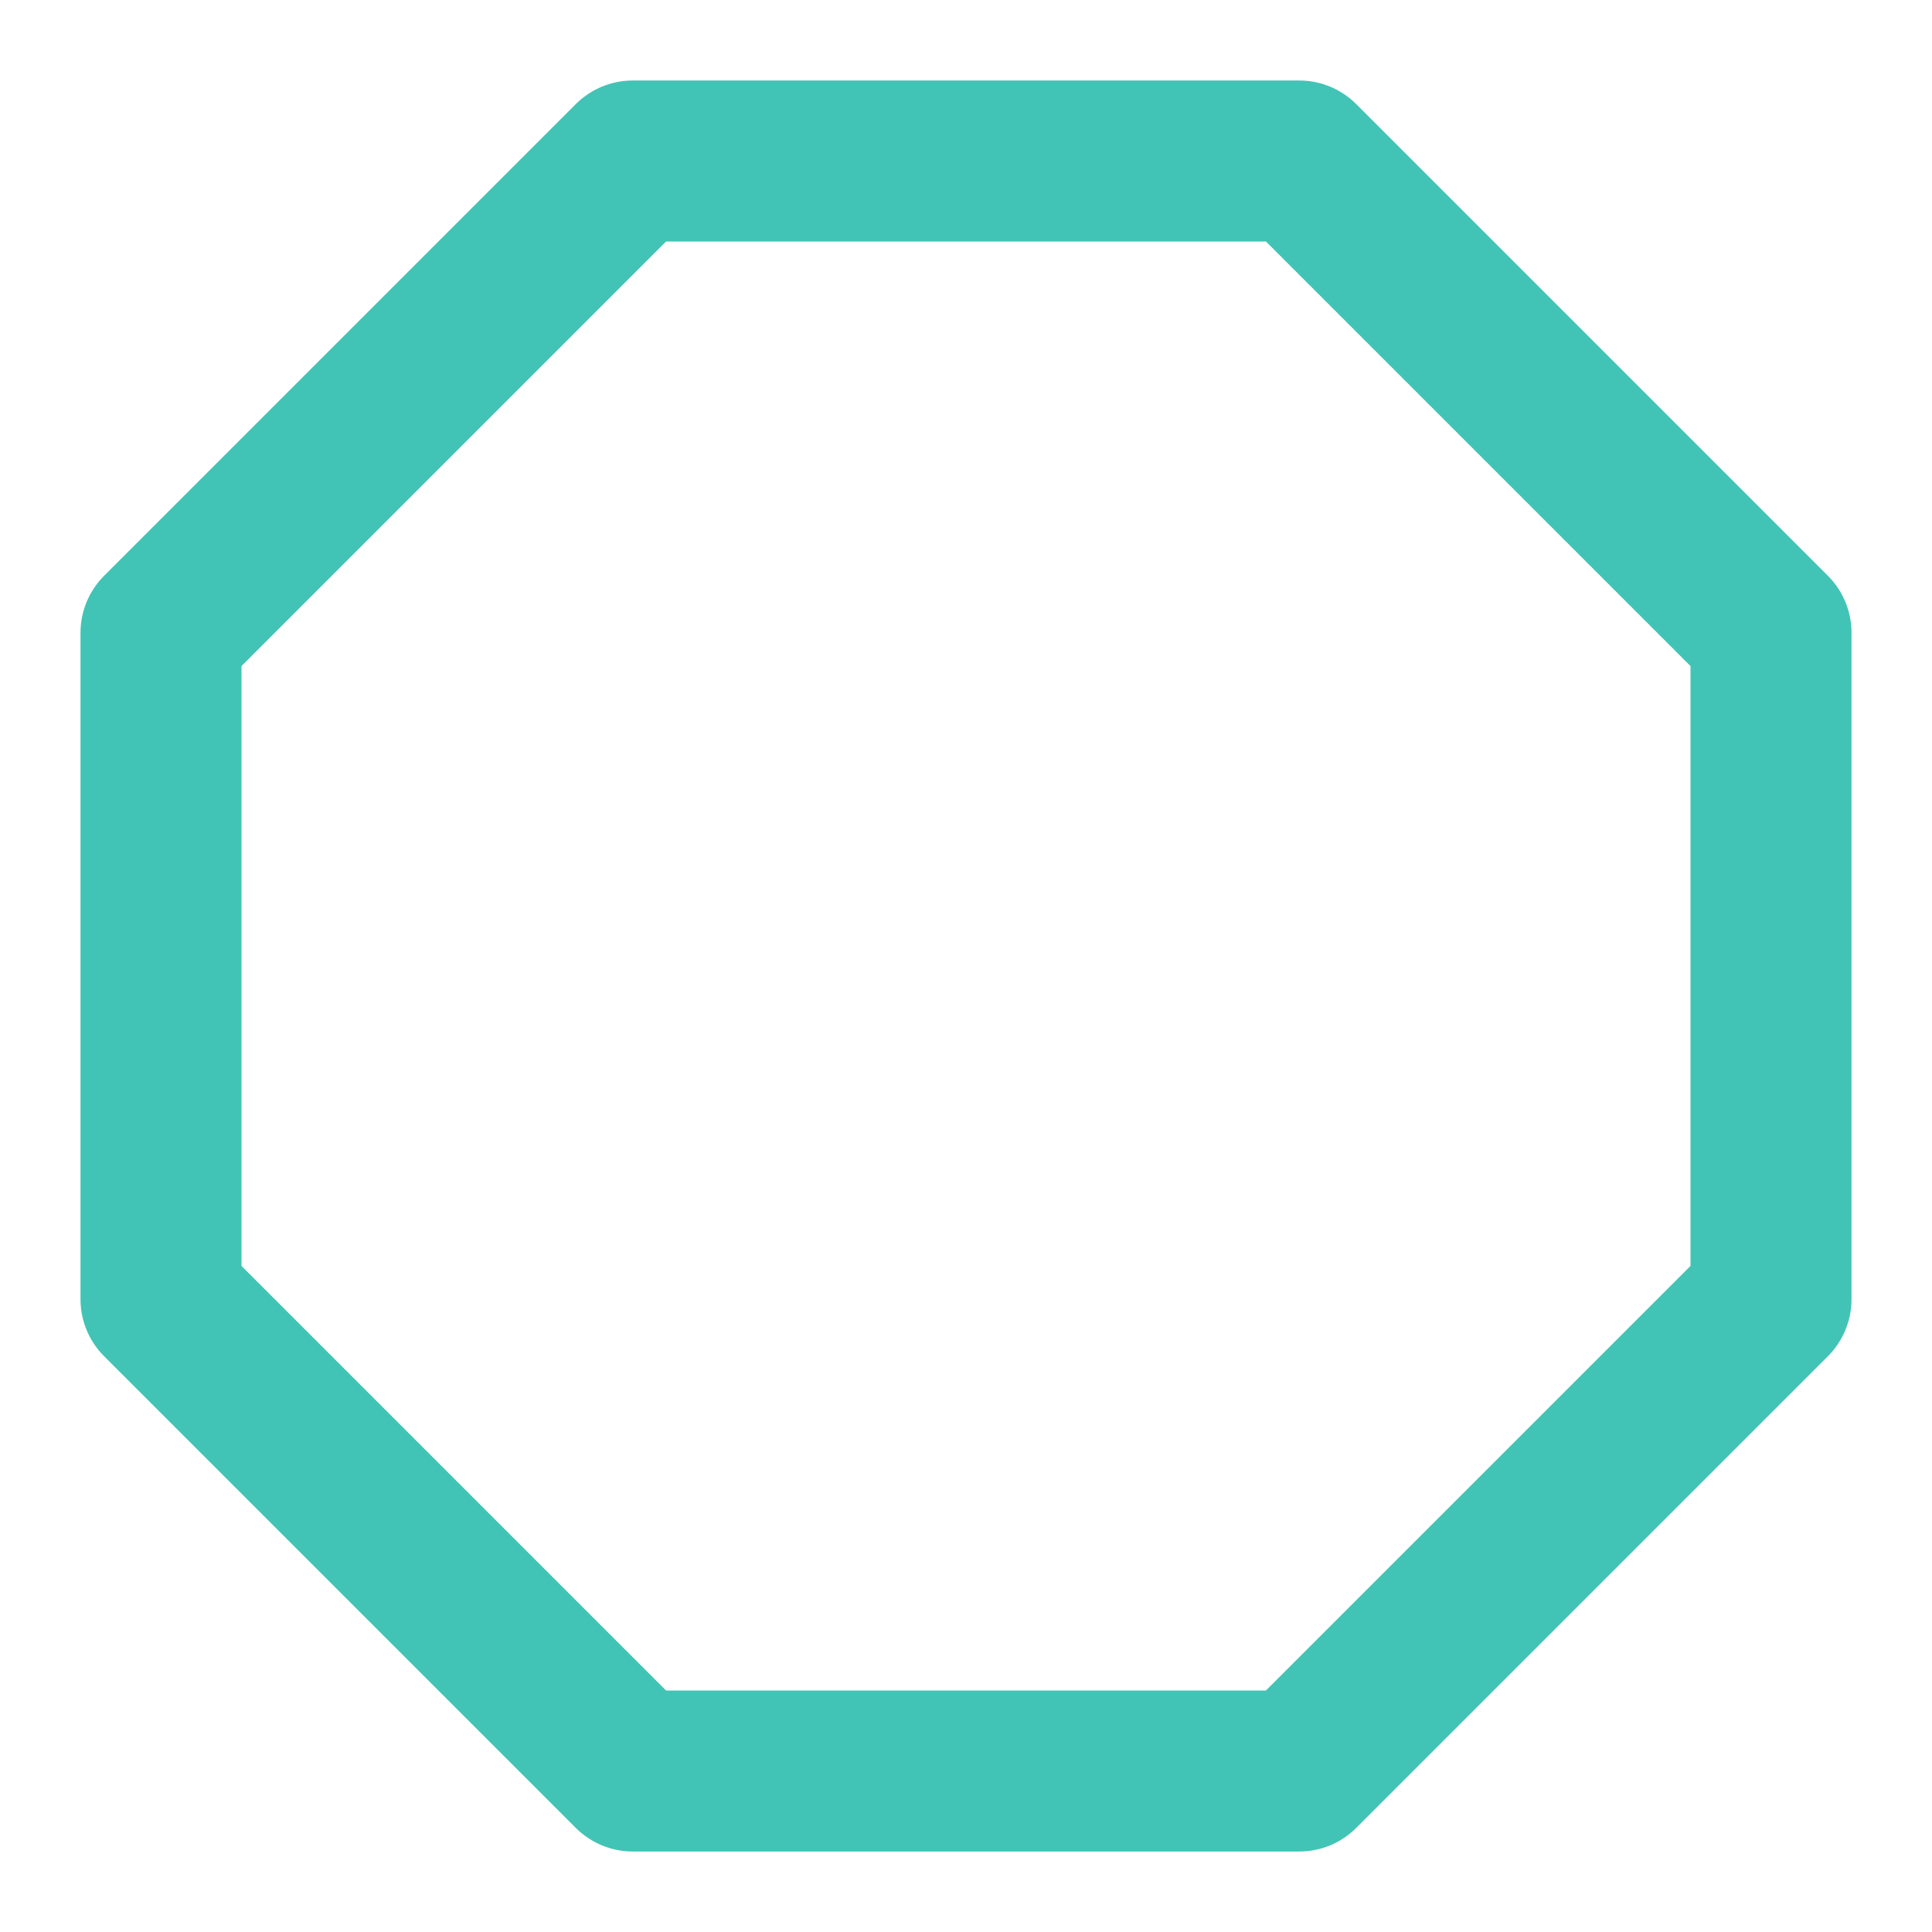
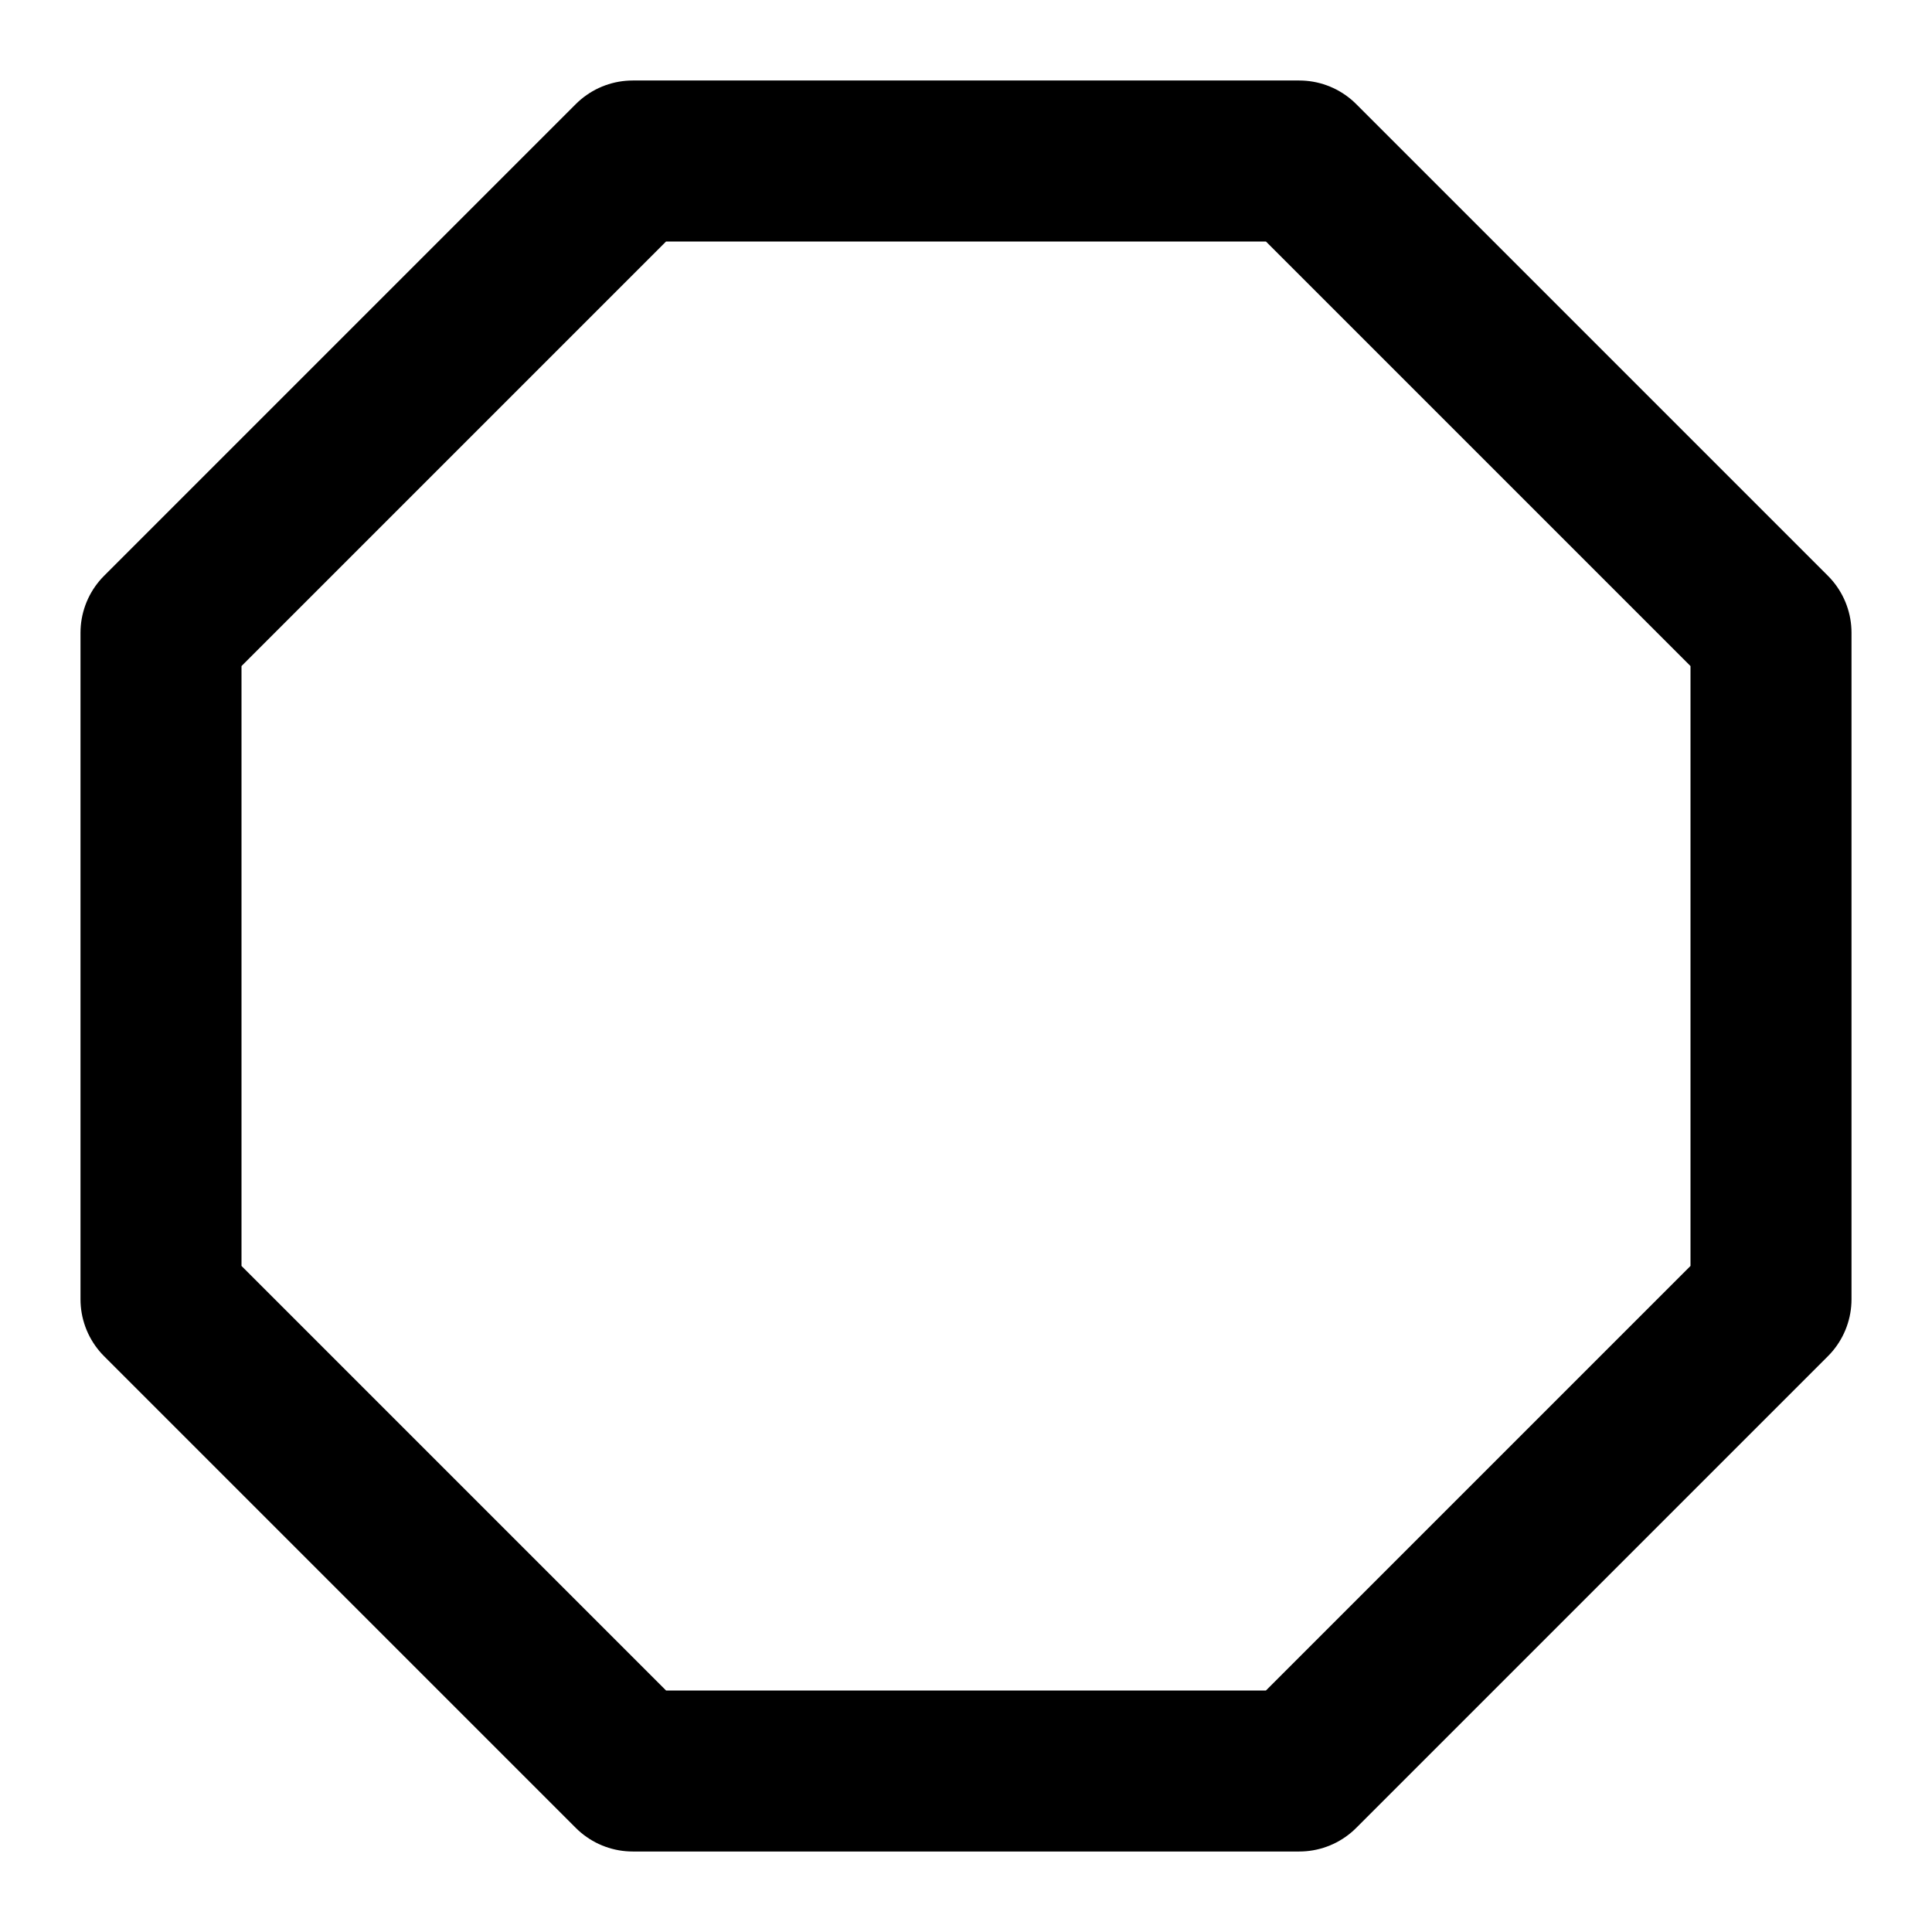
- <svg xmlns="http://www.w3.org/2000/svg" width="32" height="32" viewBox="0 0 24 24" fill="none" stroke="rgb(65, 196, 181)" stroke-width="2" stroke-linecap="round" stroke-linejoin="round" class="feather feather-octagon">
+ <svg xmlns="http://www.w3.org/2000/svg" width="32" height="32" viewBox="0 0 24 24" fill="none" stroke="#000" stroke-width="2" stroke-linecap="round" stroke-linejoin="round" class="feather feather-octagon">
  <polygon points="7.86 2 16.14 2 22 7.86 22 16.14 16.14 22 7.86 22 2 16.14 2 7.86 7.86 2" />
</svg>
